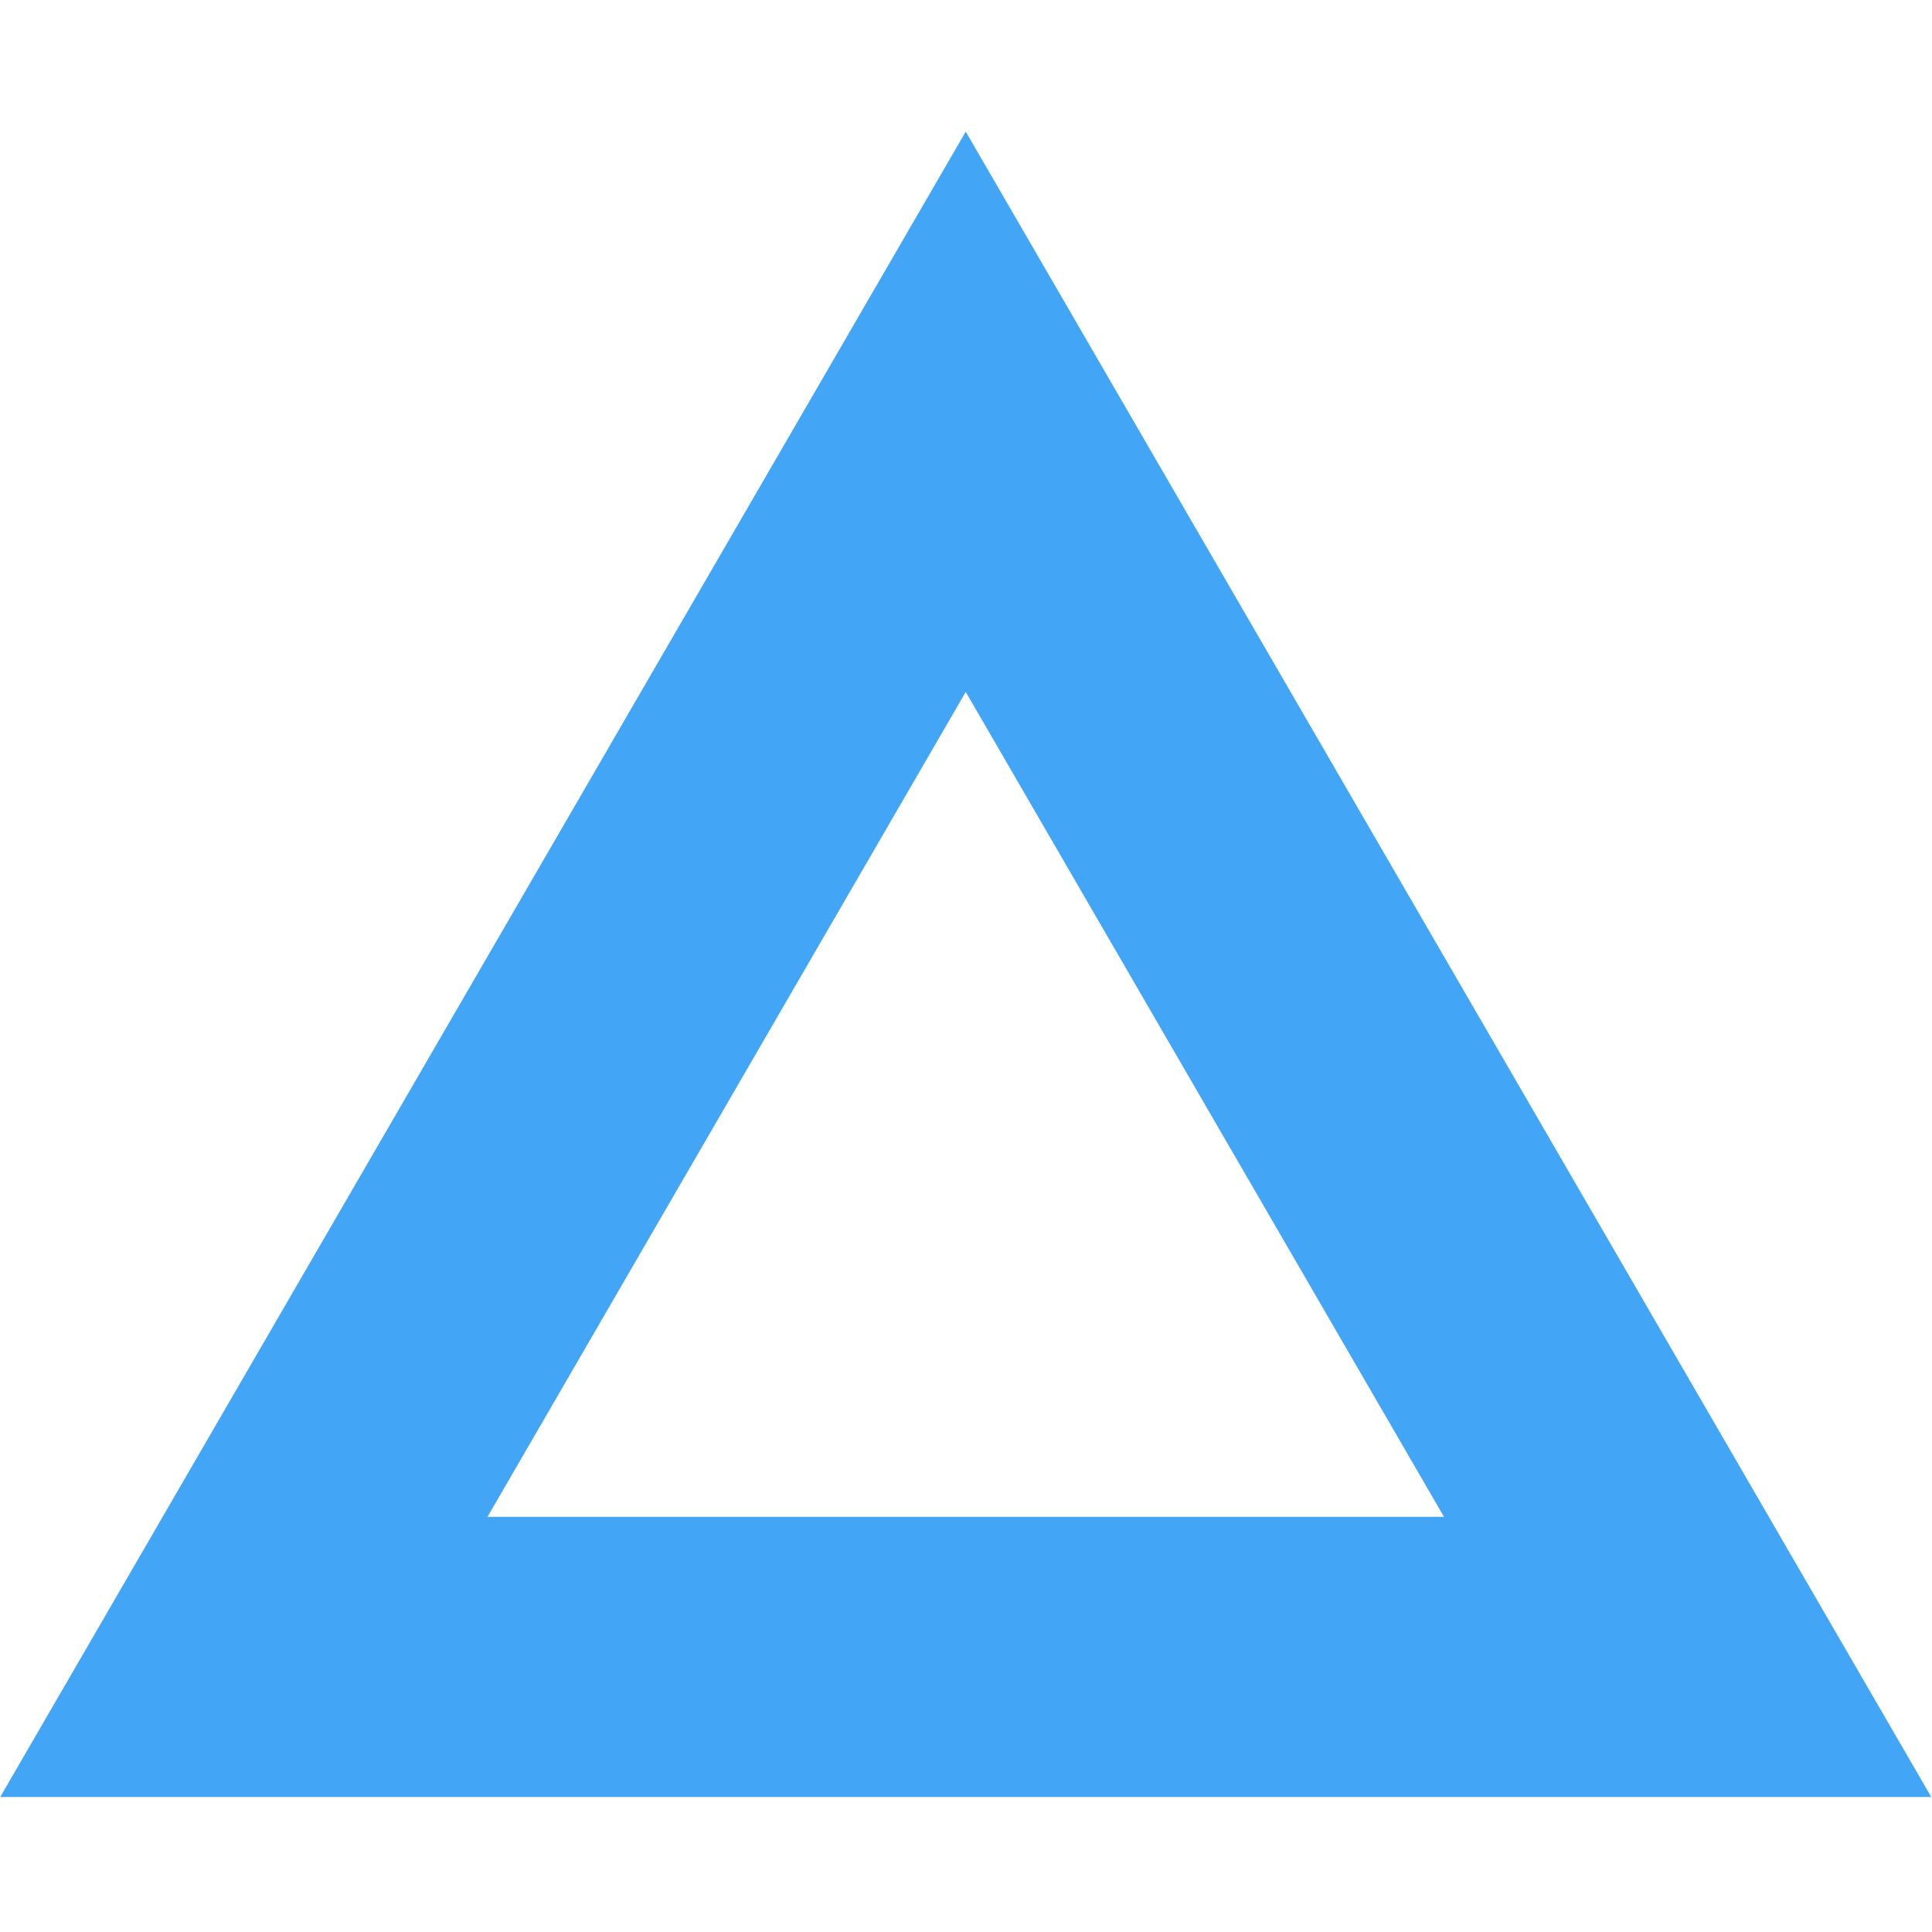
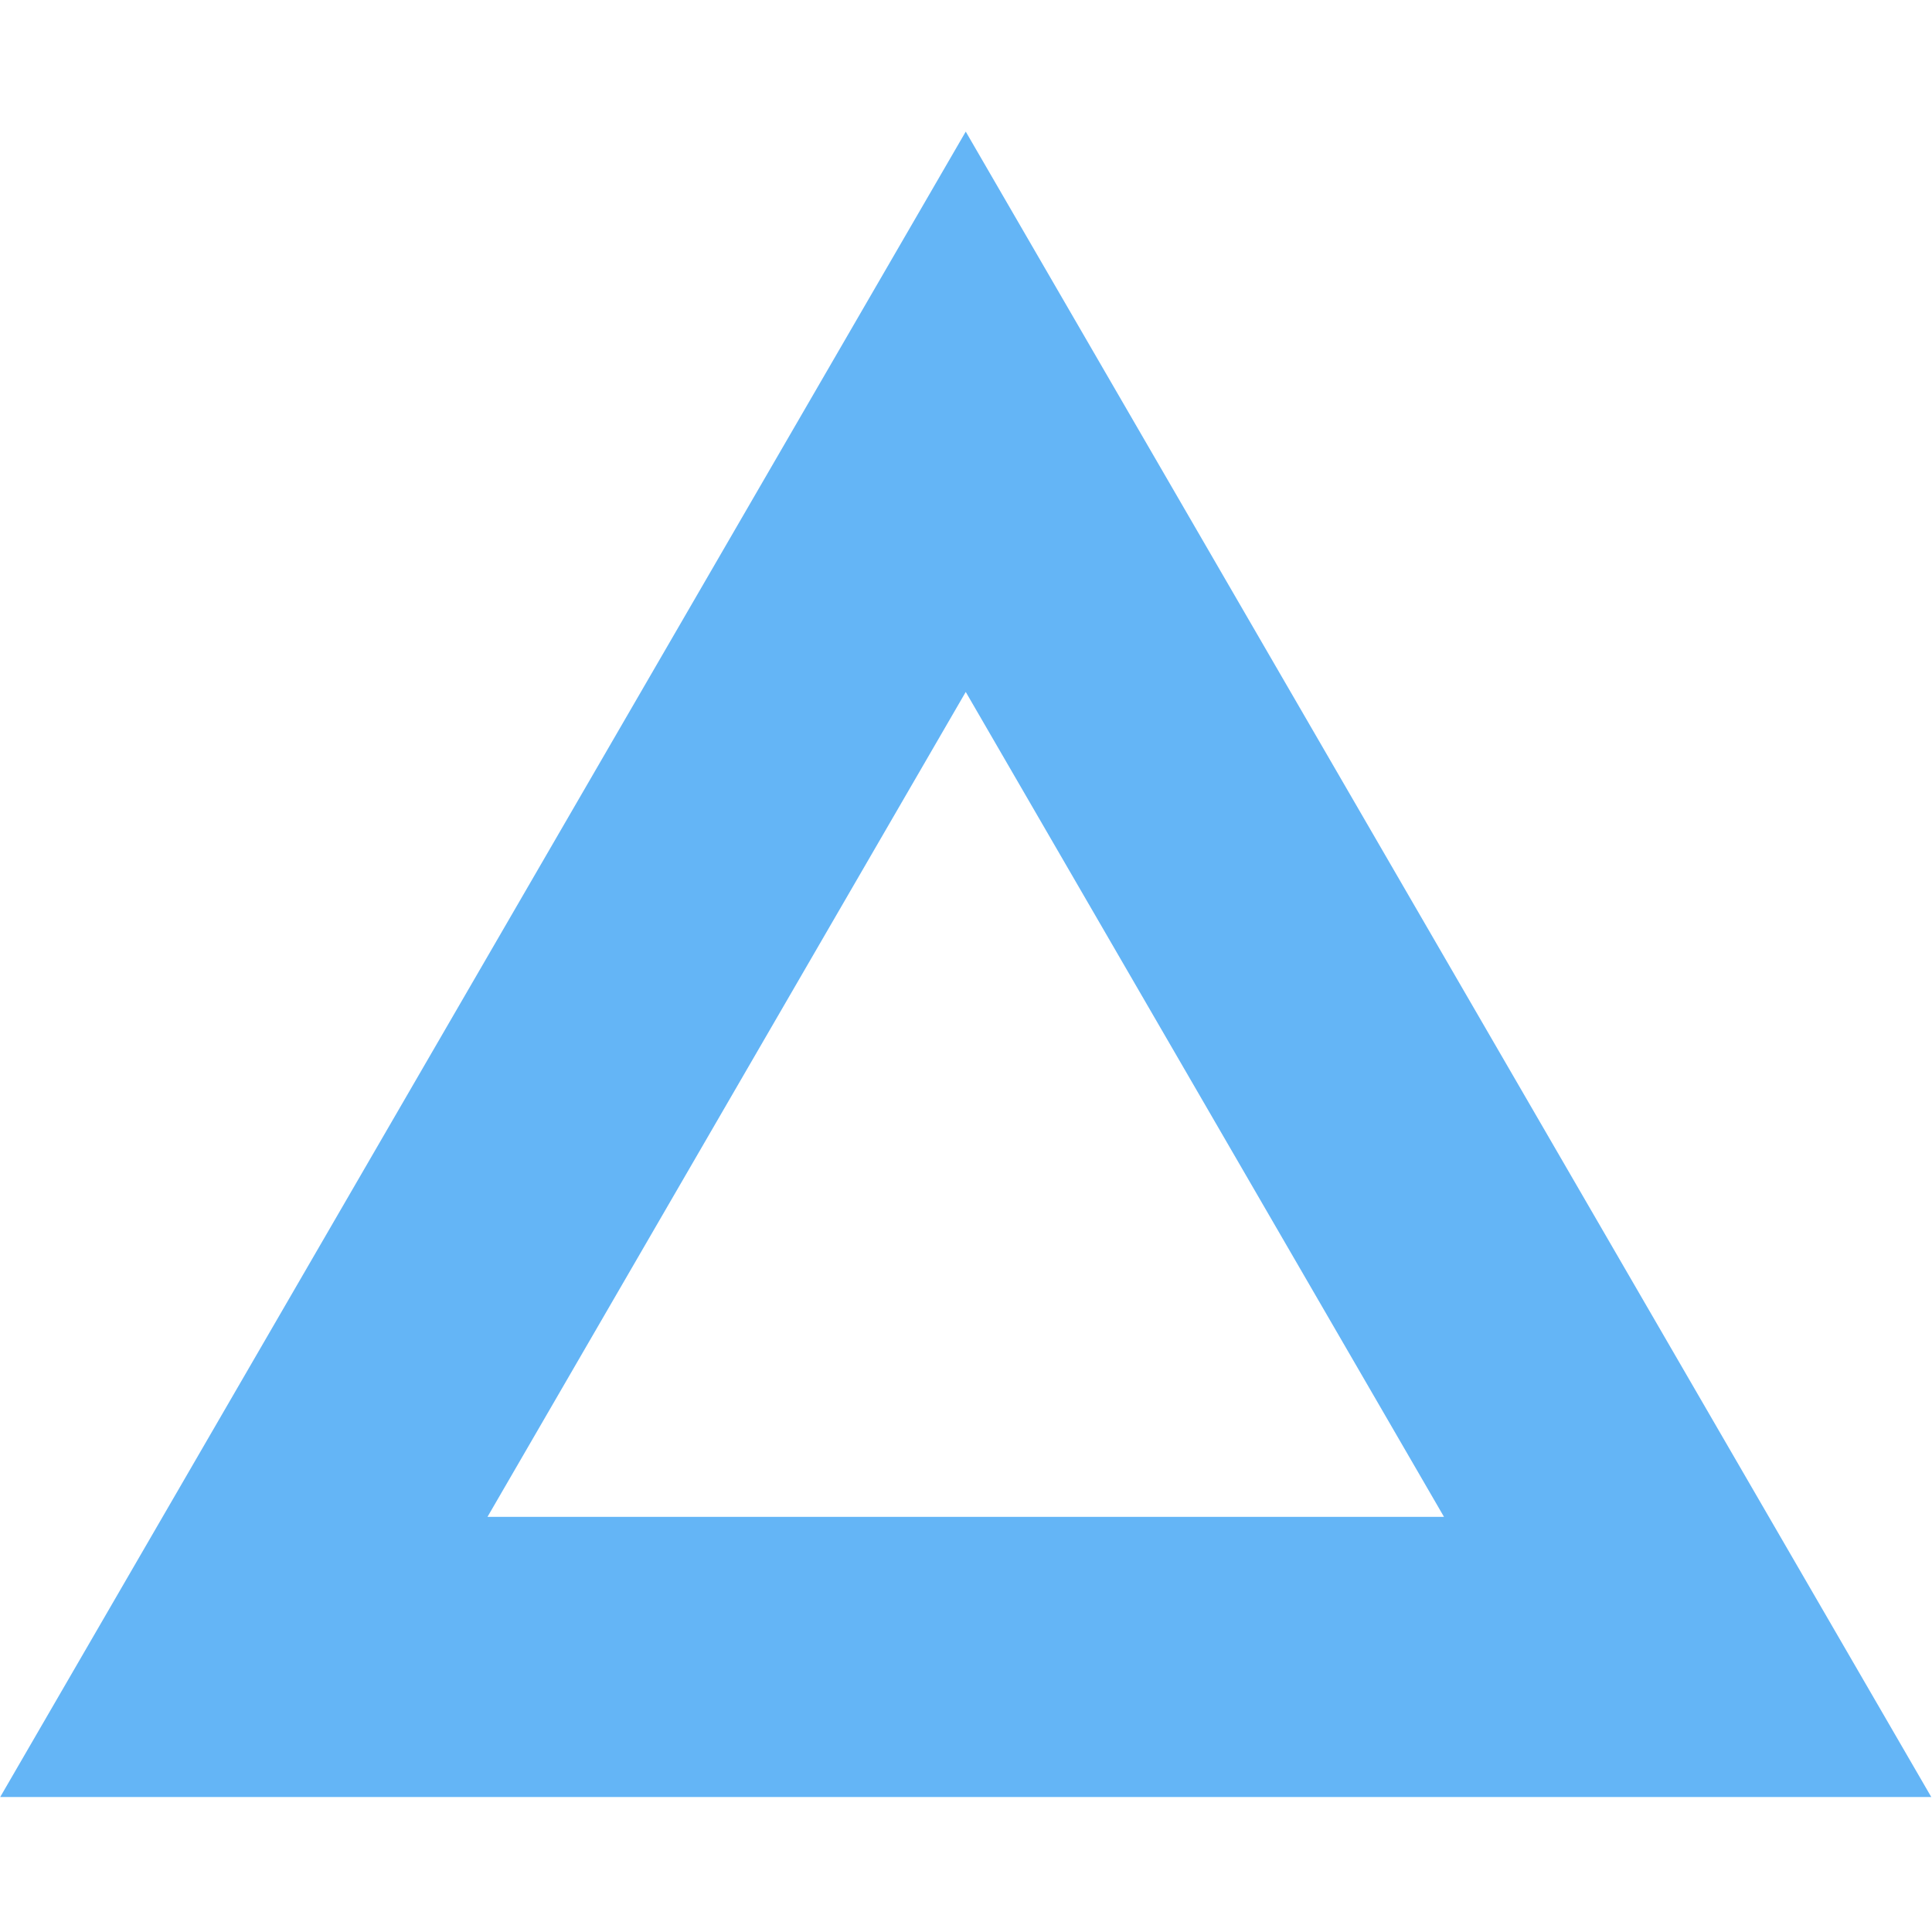
- <svg xmlns="http://www.w3.org/2000/svg" id="svg8" version="1.1" viewBox="0 0 2.646 2.646" height="10" width="10">
+ <svg xmlns="http://www.w3.org/2000/svg" width="10" height="10" viewBox="0 0 2.646 2.646" version="1.1" id="svg8">
  <defs id="defs2">
-     <pattern id="pattern839" patternTransform="translate(354.7999,460.1957)" height="55.579" width="64.176" patternUnits="userSpaceOnUse">
-       <path style="fill:none;stroke:#42a5f5;stroke-width:5;stroke-linecap:round;stroke-opacity:1" id="path835" d="M 59.846,53.079 4.33,53.077 32.09,5 Z" />
+     <pattern patternUnits="userSpaceOnUse" width="64.176" height="55.579" patternTransform="translate(354.7999,460.1957)" id="pattern839">
+       <path d="M 59.846,53.079 4.33,53.077 32.09,5 Z" id="path835" style="fill:none;stroke:#42a5f5;stroke-width:5;stroke-linecap:round;stroke-opacity:1" />
    </pattern>
  </defs>
  <g id="layer1">
-     <path transform="matrix(0.9779247,0,0,0.9739206,0.04352397,0.1354295)" d="m 2.319,2.191 -2.022,-1e-7 L 1.308,0.44 Z" id="path1806" style="fill:none;stroke:#42a5f5;stroke-width:0.394;stroke-linecap:round;stroke-miterlimit:4;stroke-dasharray:none;stroke-opacity:1" />
+     <path style="fill:none;stroke:#64b5f6;stroke-width:0.394;stroke-linecap:round;stroke-miterlimit:4;stroke-dasharray:none;stroke-opacity:1" id="path1806" d="m 2.319,2.191 -2.022,-1e-7 L 1.308,0.44 Z" transform="matrix(0.9779247,0,0,0.9739206,0.04352397,0.1354295)" />
  </g>
</svg>
